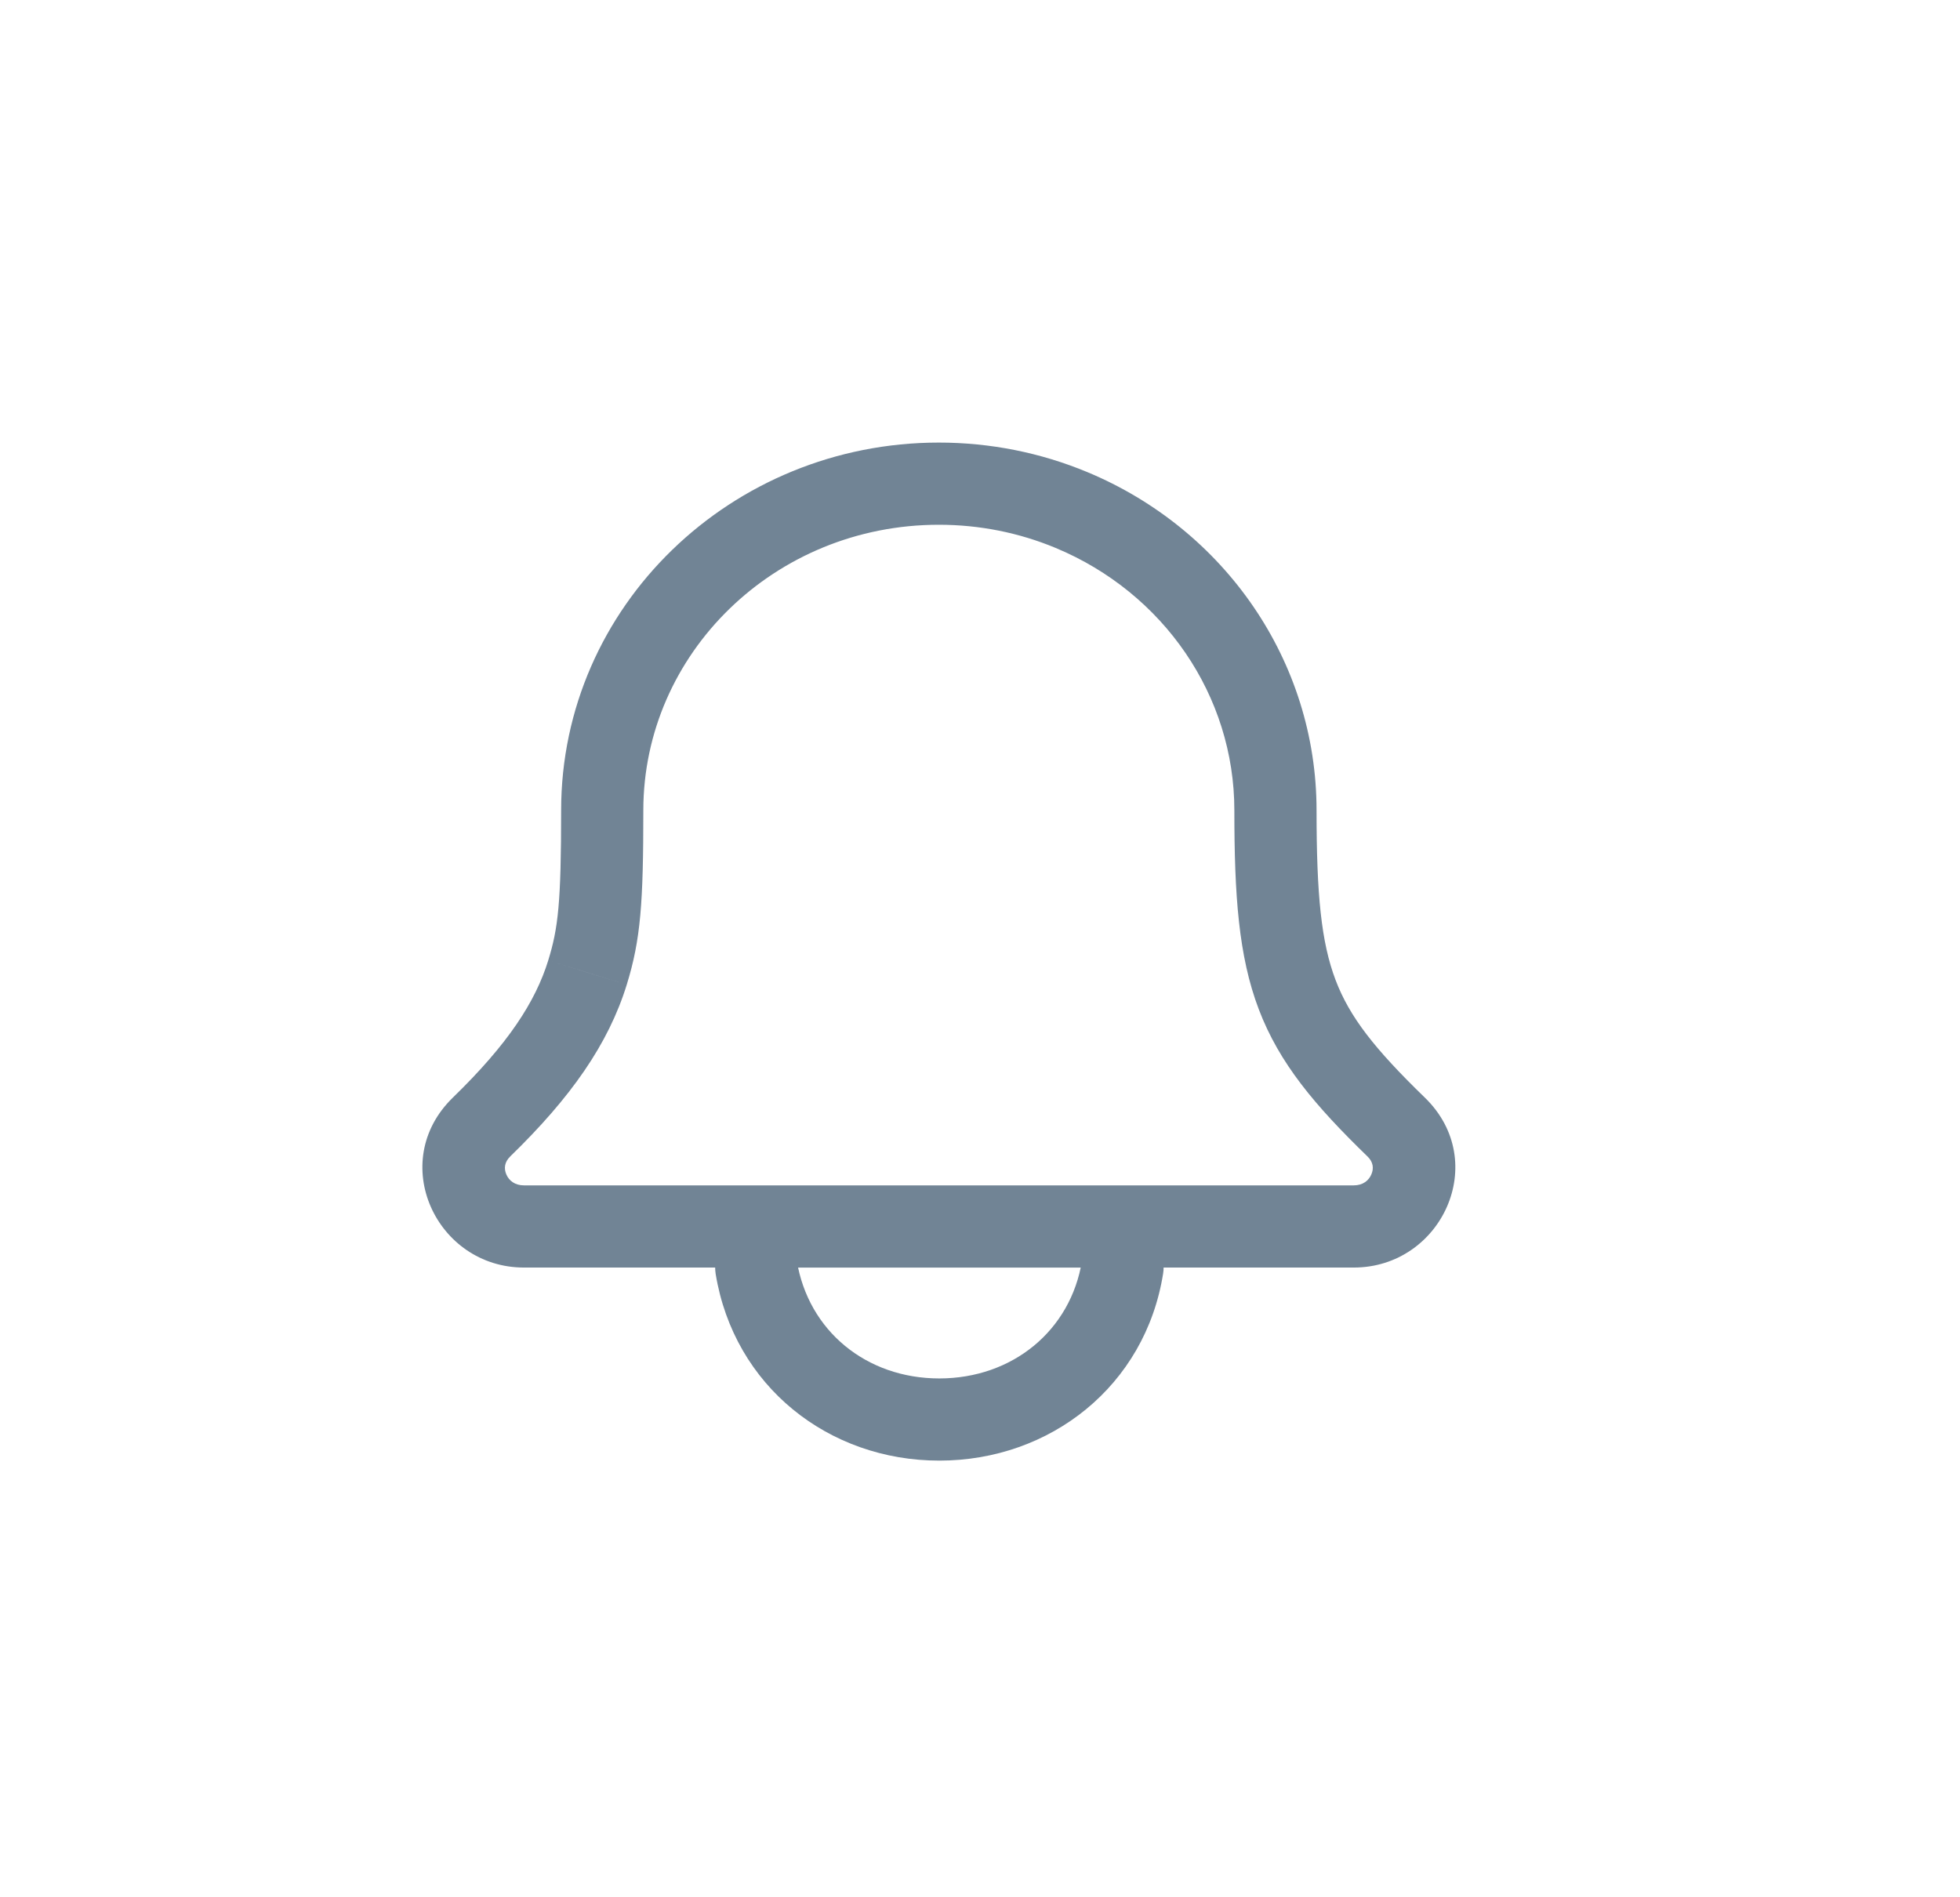
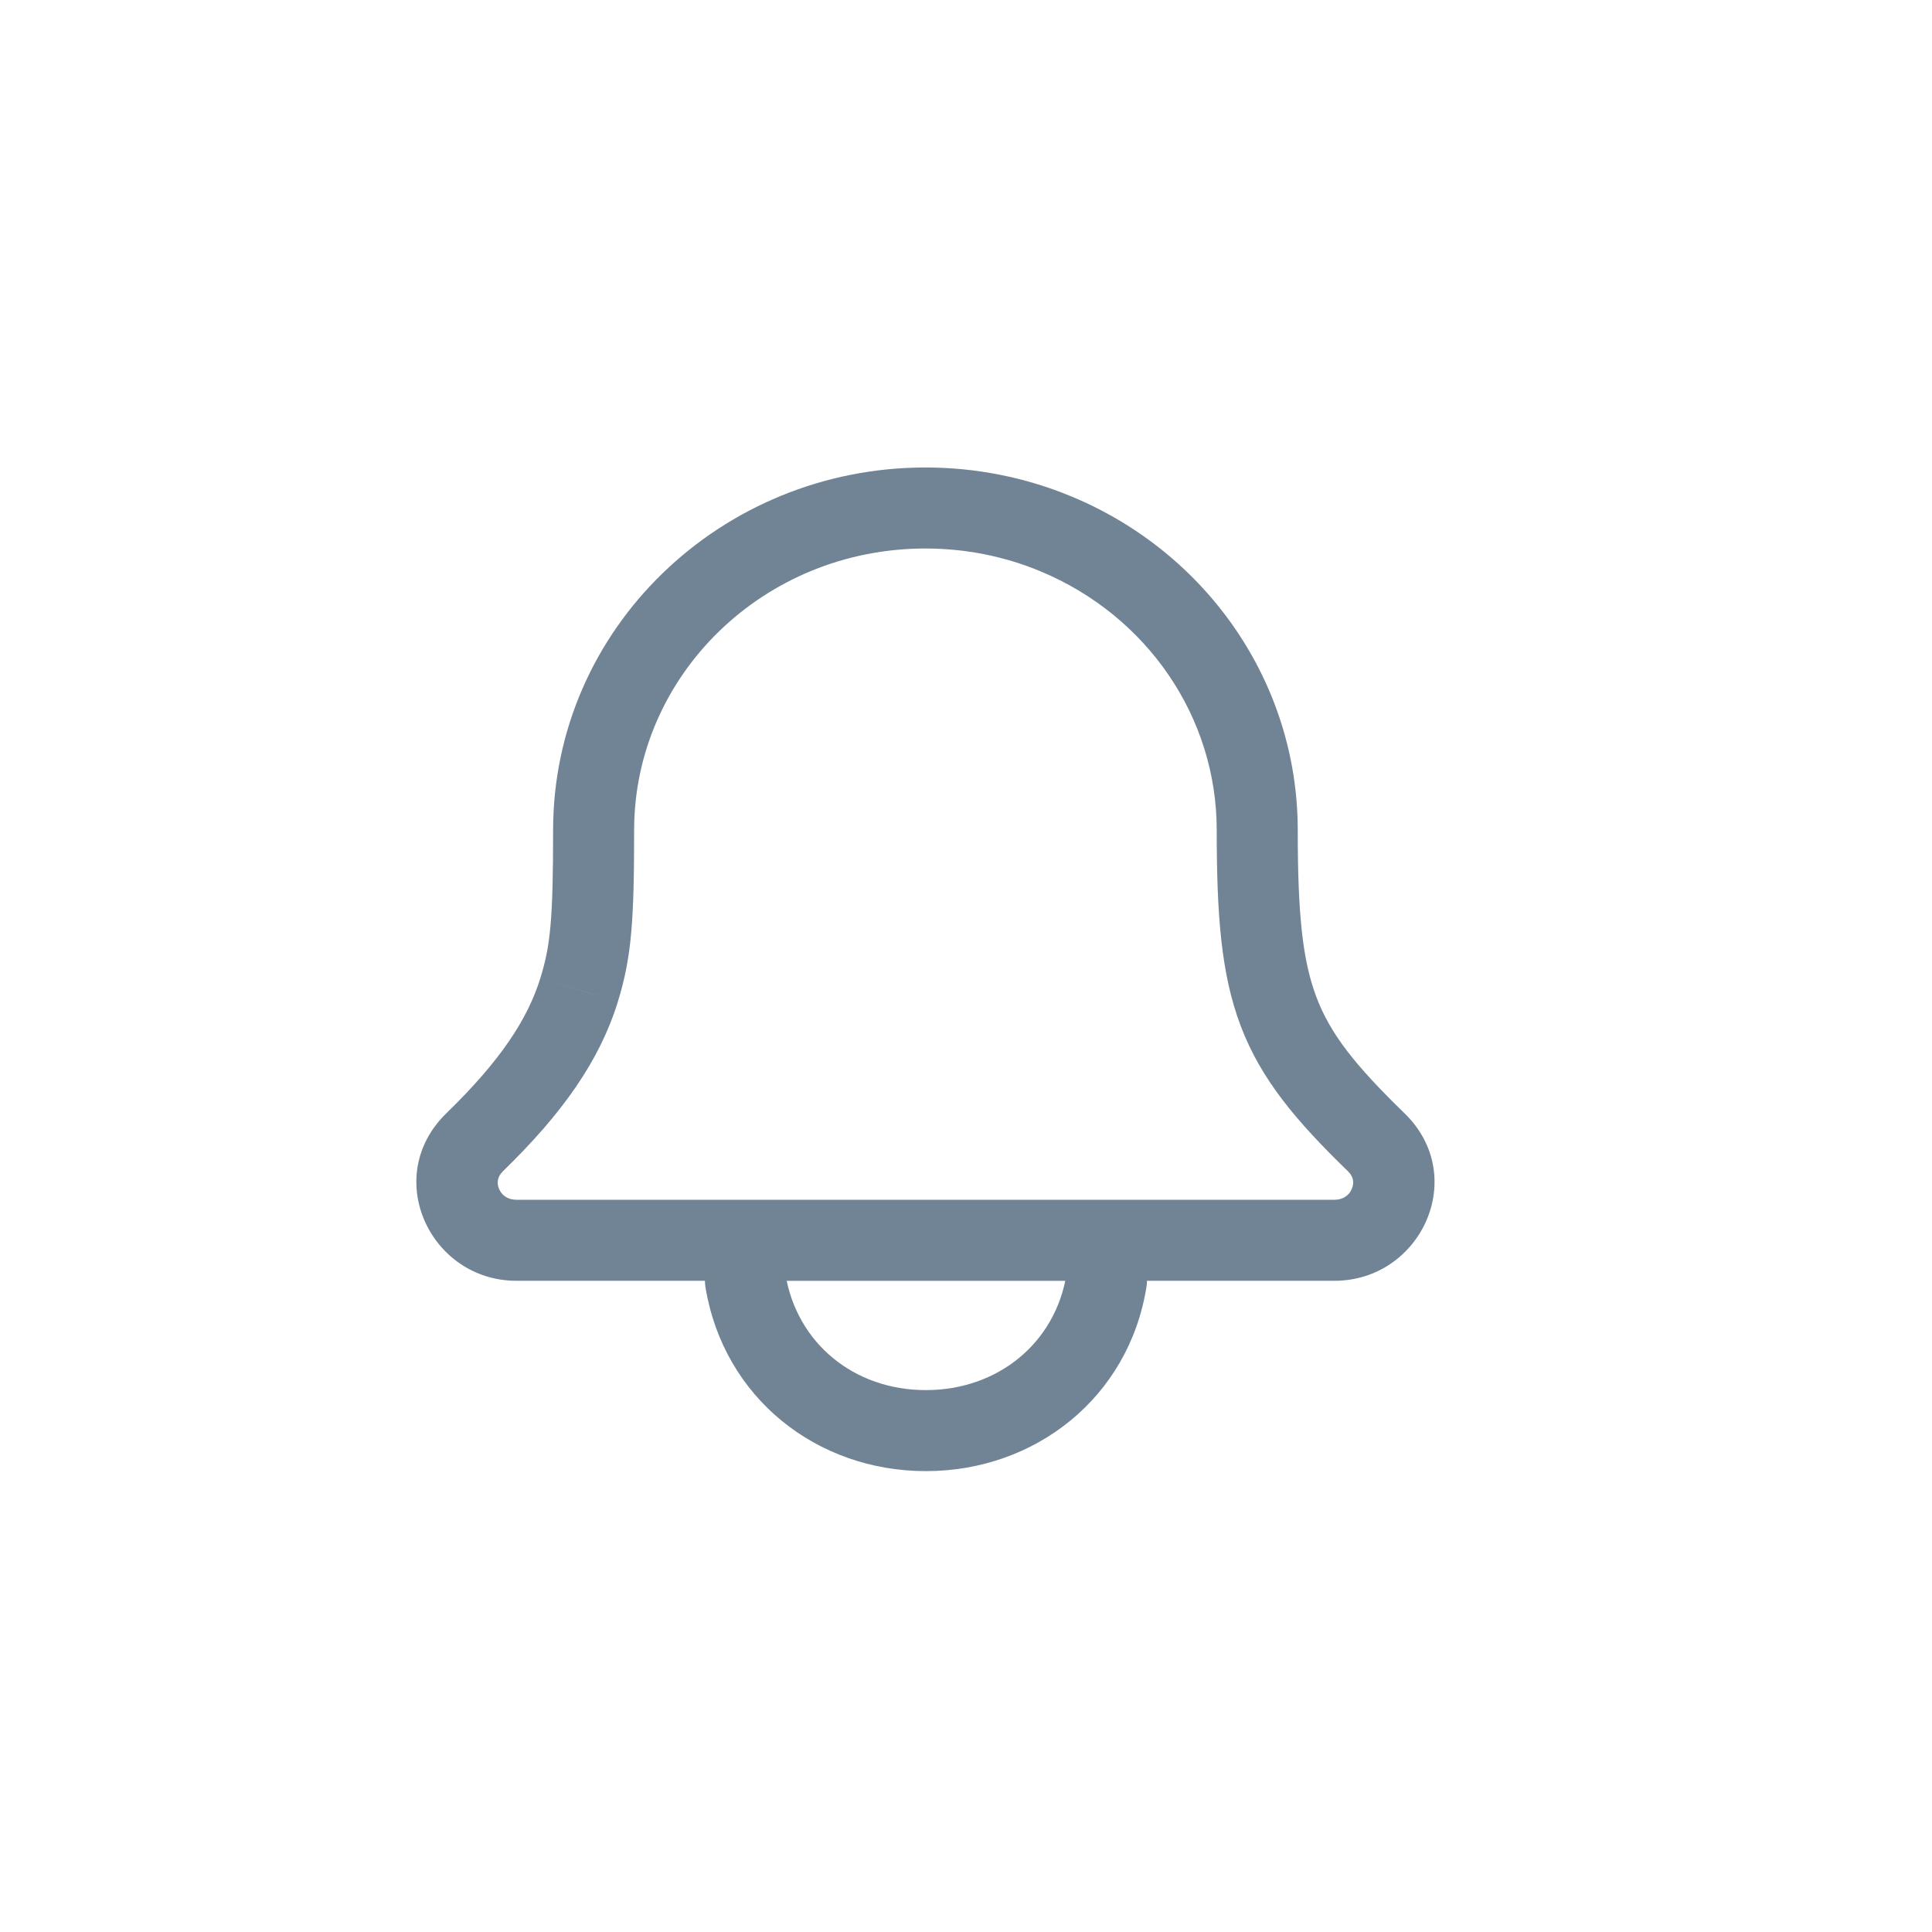
- <svg xmlns="http://www.w3.org/2000/svg" width="31" height="30" viewBox="0 0 31 30" fill="none">
+ <svg xmlns="http://www.w3.org/2000/svg" width="30" height="30" viewBox="0 0 31 30" fill="none">
  <path d="M7.616 17.828L7.163 17.362L7.163 17.362L7.616 17.828ZM22.082 17.828L21.63 18.295L21.63 18.295L22.082 17.828ZM16.945 8.067L17.195 7.467V7.467L16.945 8.067ZM9.292 15.384L8.671 15.192L8.671 15.193L9.292 15.384ZM17.754 20.046L18.396 20.148C18.402 20.114 18.404 20.08 18.404 20.046H17.754ZM11.961 20.046H11.311C11.311 20.081 11.314 20.116 11.319 20.151L11.961 20.046ZM11.961 19.402V18.752C11.602 18.752 11.311 19.043 11.311 19.402H11.961ZM17.754 19.402H18.404C18.404 19.043 18.113 18.752 17.754 18.752V19.402ZM8.287 18.751C8.141 18.751 8.049 18.674 8.008 18.577C7.968 18.483 7.979 18.382 8.069 18.295L7.163 17.362C6.117 18.378 6.9 20.051 8.287 20.051V18.751ZM12.09 18.751H8.287V20.051H12.09V18.751ZM17.607 18.751H12.09V20.051H17.607V18.751ZM21.411 18.751H17.607V20.051H21.411V18.751ZM21.63 18.295C21.72 18.382 21.731 18.483 21.69 18.577C21.649 18.674 21.557 18.751 21.411 18.751V20.051C22.799 20.051 23.582 18.378 22.535 17.362L21.63 18.295ZM19.523 12.819C19.523 14.16 19.589 15.123 19.909 15.965C20.235 16.823 20.798 17.488 21.63 18.295L22.535 17.362C21.736 16.587 21.345 16.085 21.124 15.503C20.897 14.905 20.823 14.155 20.823 12.819H19.523ZM16.695 8.667C18.406 9.379 19.523 11.006 19.523 12.819H20.823C20.823 10.458 19.369 8.371 17.195 7.467L16.695 8.667ZM14.849 8.301C15.494 8.301 16.118 8.427 16.695 8.667L17.195 7.467C16.459 7.161 15.664 7.001 14.849 7.001V8.301ZM10.175 12.819C10.175 10.342 12.249 8.301 14.849 8.301V7.001C11.568 7.001 8.875 9.588 8.875 12.819H10.175ZM9.913 15.576C10.134 14.861 10.175 14.283 10.175 12.819H8.875C8.875 14.278 8.829 14.681 8.671 15.192L9.913 15.576ZM8.068 18.295C9.028 17.363 9.622 16.517 9.913 15.576L8.671 15.193C8.468 15.848 8.036 16.514 7.163 17.362L8.068 18.295ZM14.856 23.105C16.614 23.105 18.113 21.921 18.396 20.148L17.113 19.943C16.936 21.046 16.015 21.805 14.856 21.805V23.105ZM11.319 20.151C11.61 21.928 13.104 23.105 14.856 23.105V21.805C13.704 21.805 12.784 21.054 12.602 19.941L11.319 20.151ZM11.311 19.402V20.046H12.611V19.402H11.311ZM17.754 18.752H11.961V20.052H17.754V18.752ZM18.404 20.046V19.402H17.104V20.046H18.404Z" fill="#355069" fill-opacity="0.7" />
</svg>
